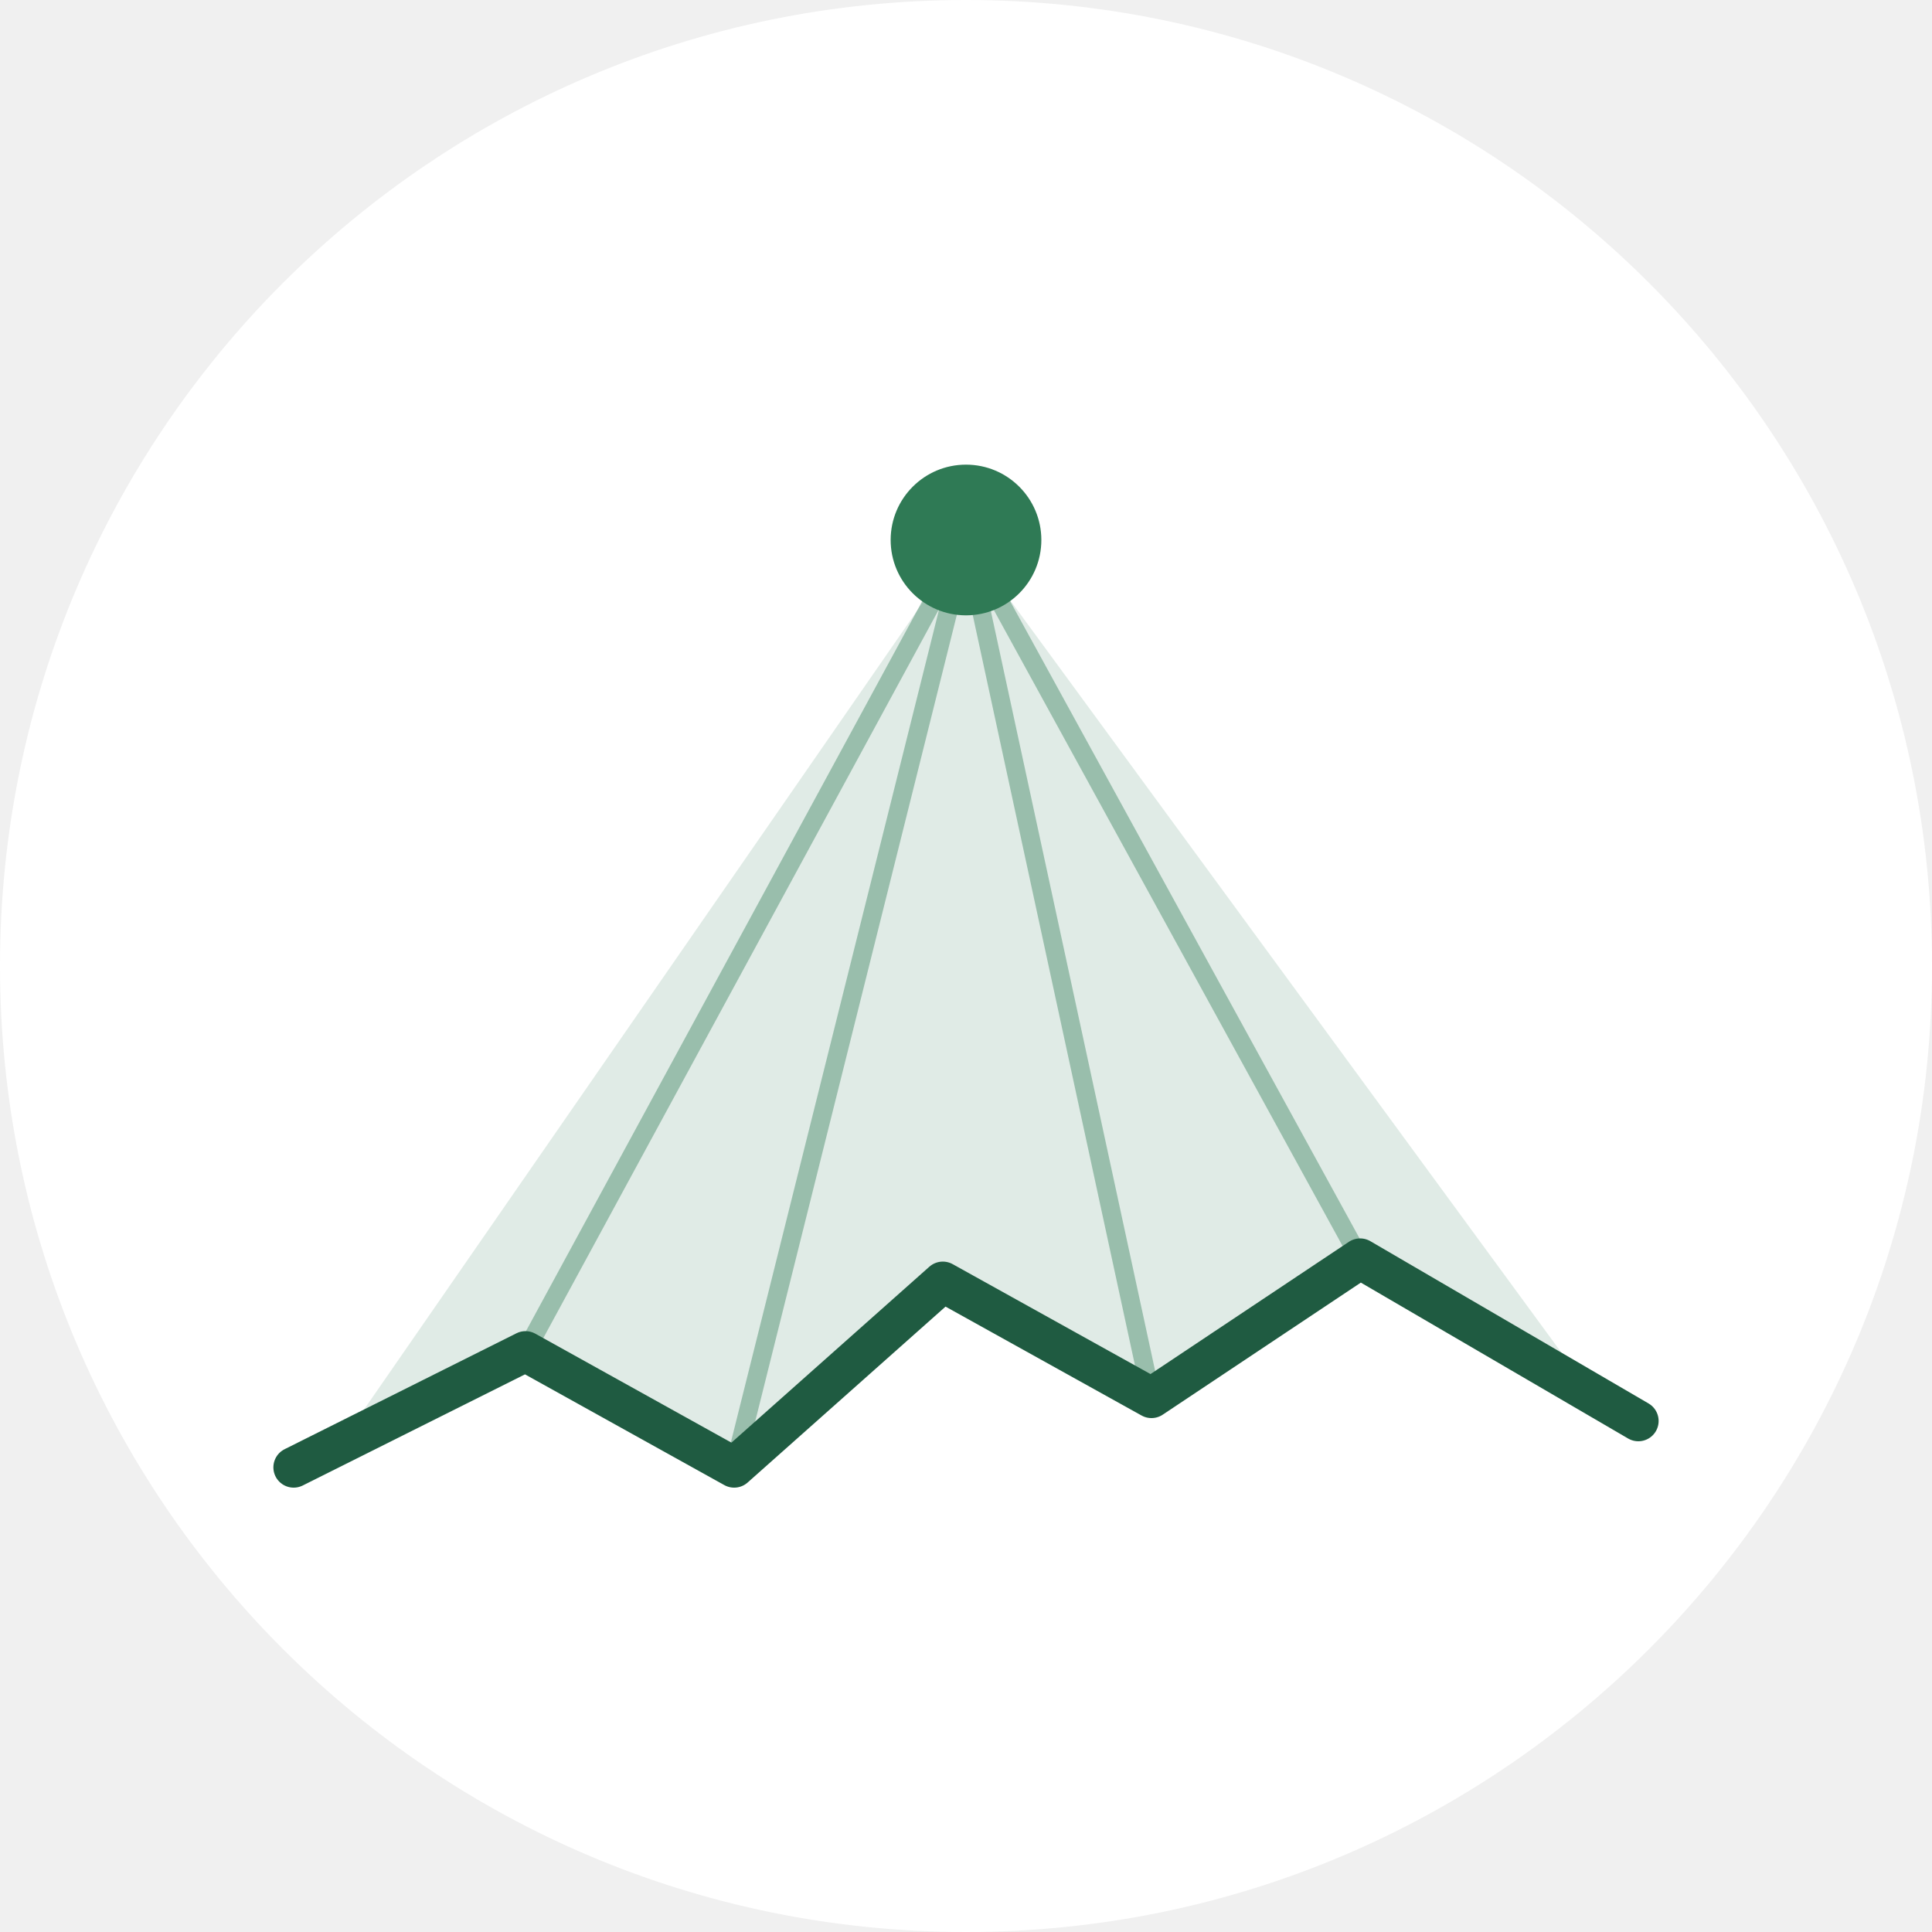
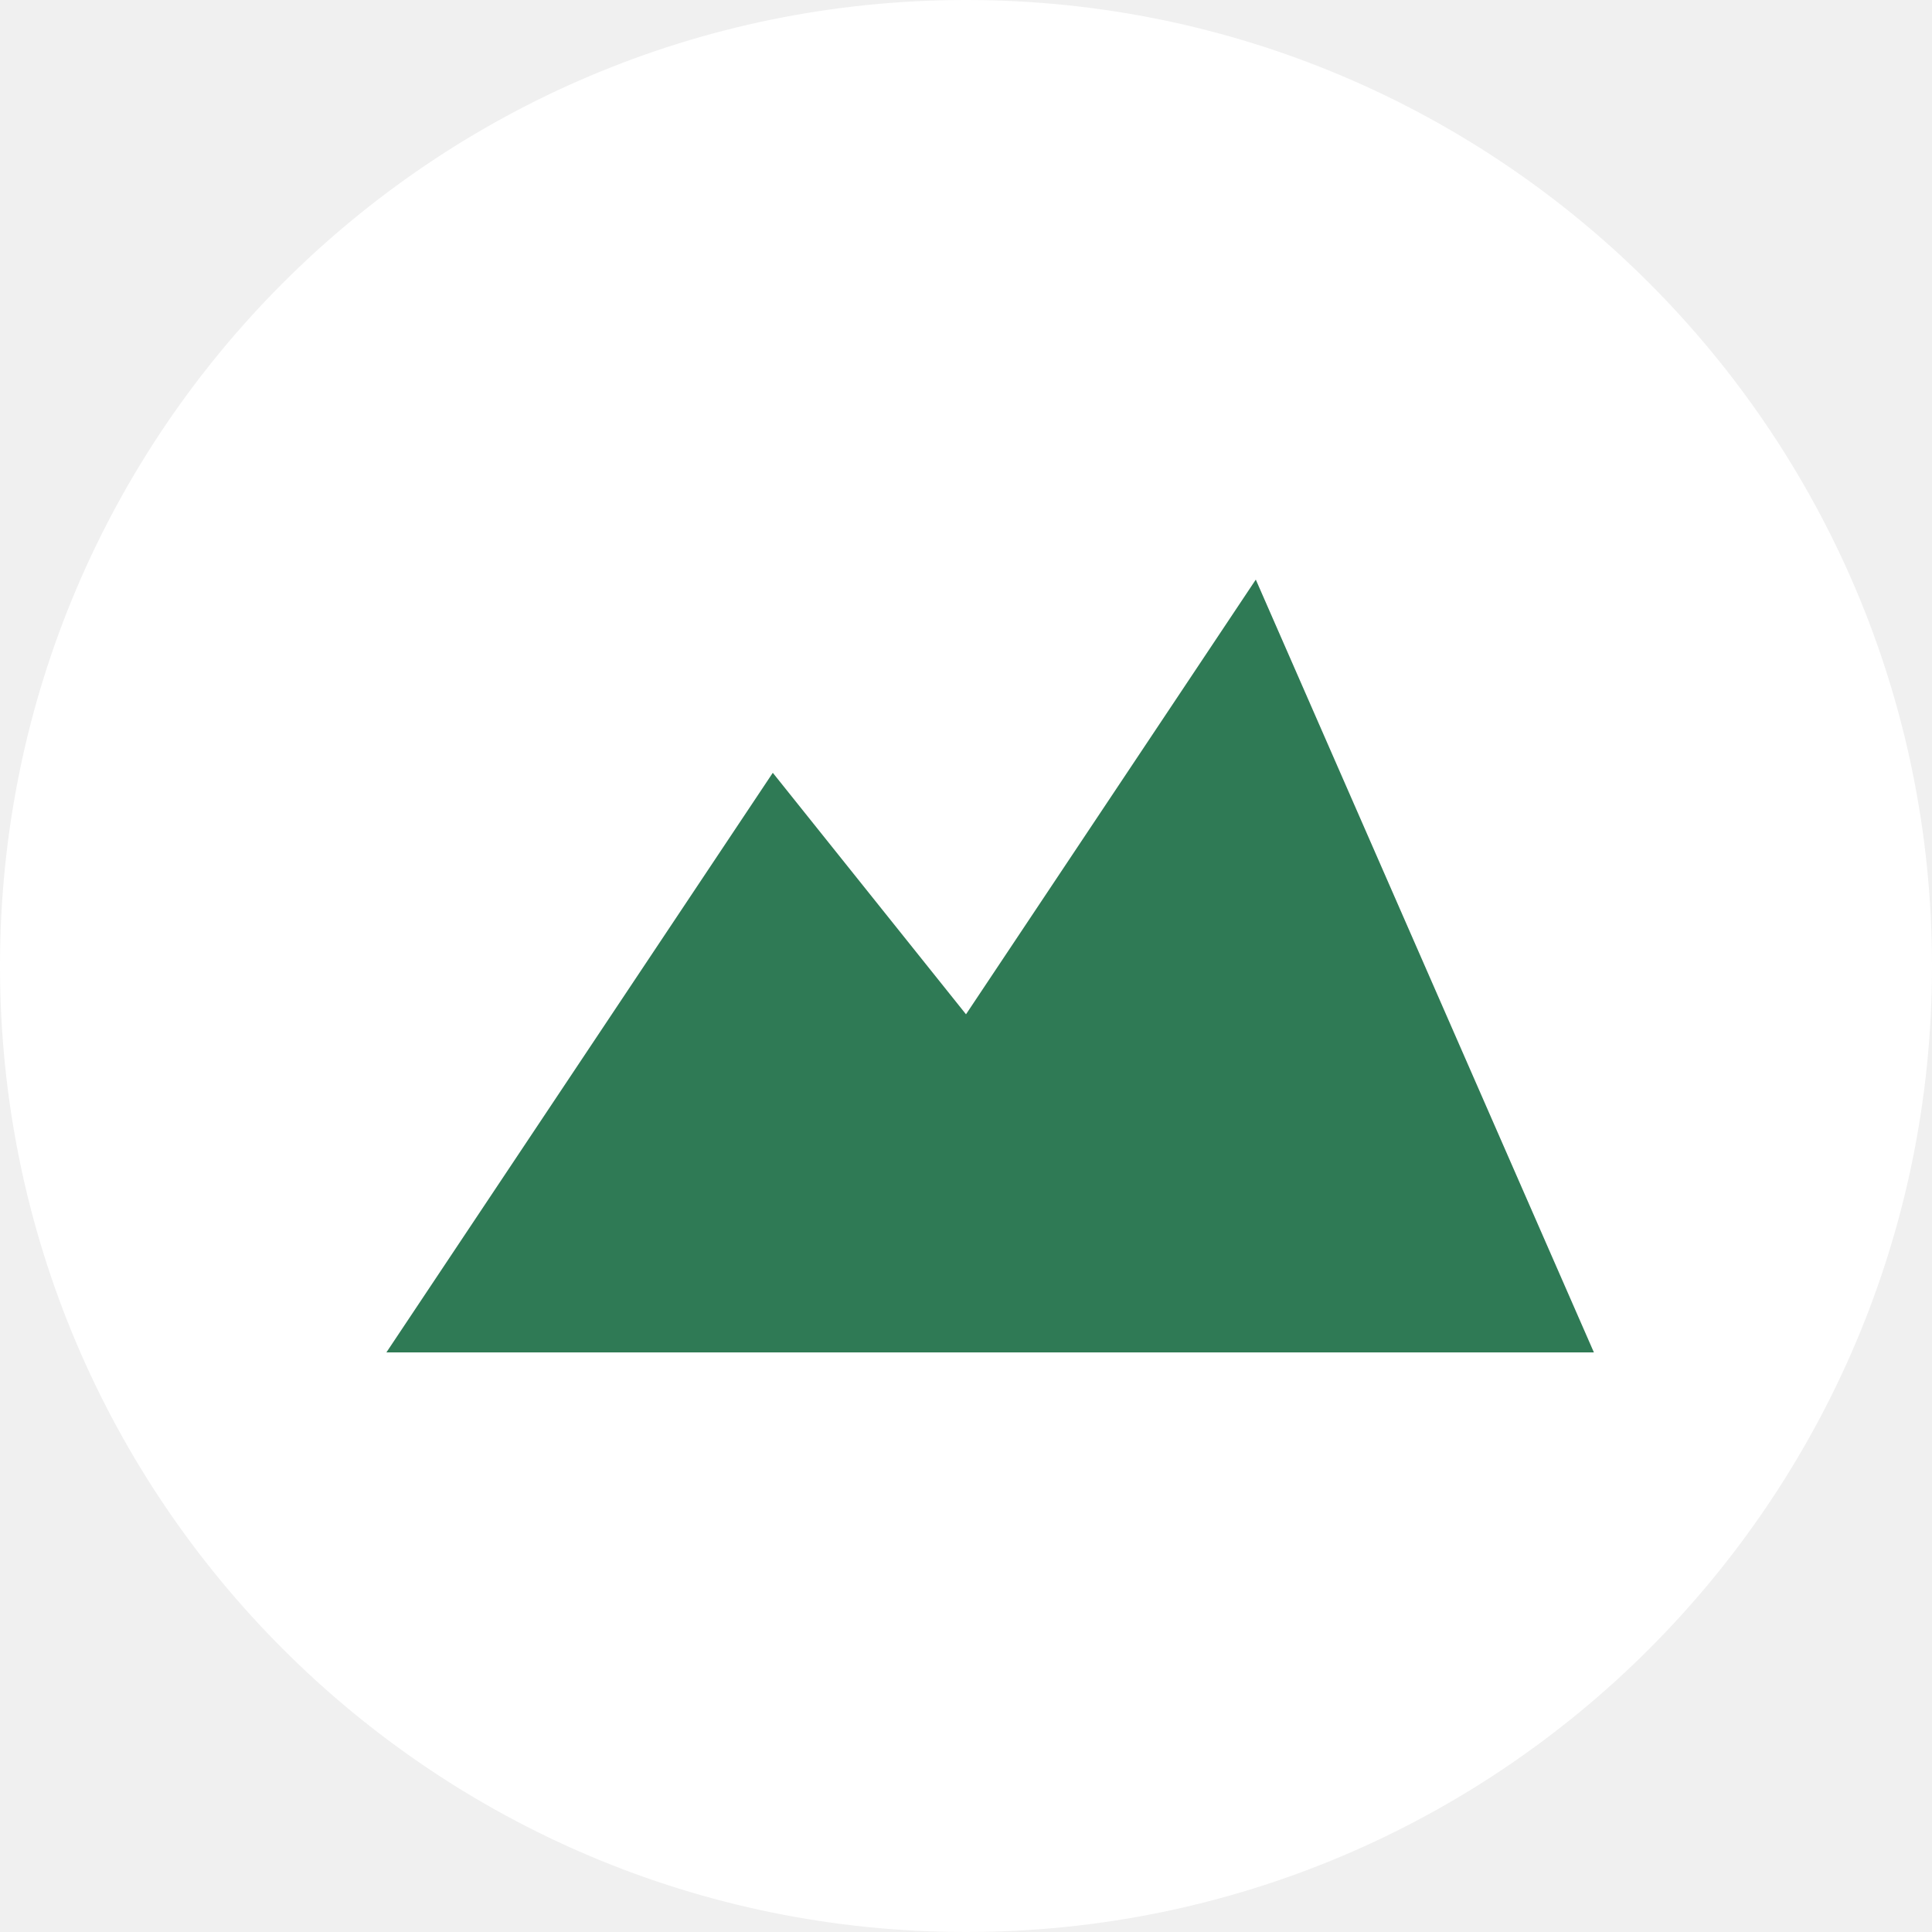
<svg xmlns="http://www.w3.org/2000/svg" width="200" height="200" viewBox="0 0 200 200" role="img" aria-label="TrailSafe icon">
  <circle cx="100" cy="100" r="100" fill="#ffffff" />
-   <g transform="translate(28, 29.5) scale(1.2)">
-     <path d="M60,22 L6,100.0 L22,92 L40,102 L58,86 L76,96 L94,84 L114,95.7 Z" fill="#2F7A55" opacity="0.15" />
-     <line x1="60" y1="22" x2="22" y2="92" stroke="#2F7A55" stroke-width="1.6" opacity="0.4" />
-     <line x1="60" y1="22" x2="40" y2="102" stroke="#2F7A55" stroke-width="1.6" opacity="0.4" />
-     <line x1="60" y1="22" x2="76" y2="96" stroke="#2F7A55" stroke-width="1.6" opacity="0.4" />
-     <line x1="60" y1="22" x2="94" y2="84" stroke="#2F7A55" stroke-width="1.6" opacity="0.4" />
-     <path d="M2,102 L22,92 L40,102 L58,86 L76,96 L94,84 L118,98" fill="none" stroke="#1F5B41" stroke-width="3.5" stroke-linejoin="round" stroke-linecap="round" />
-     <circle cx="60" cy="22" r="6.5" fill="#2F7A55" />
-   </g>
+   <path d="M40,140 L80,80 L100,105 L130,60 L165,140 Z" fill="#2F7A55" />
</svg>
